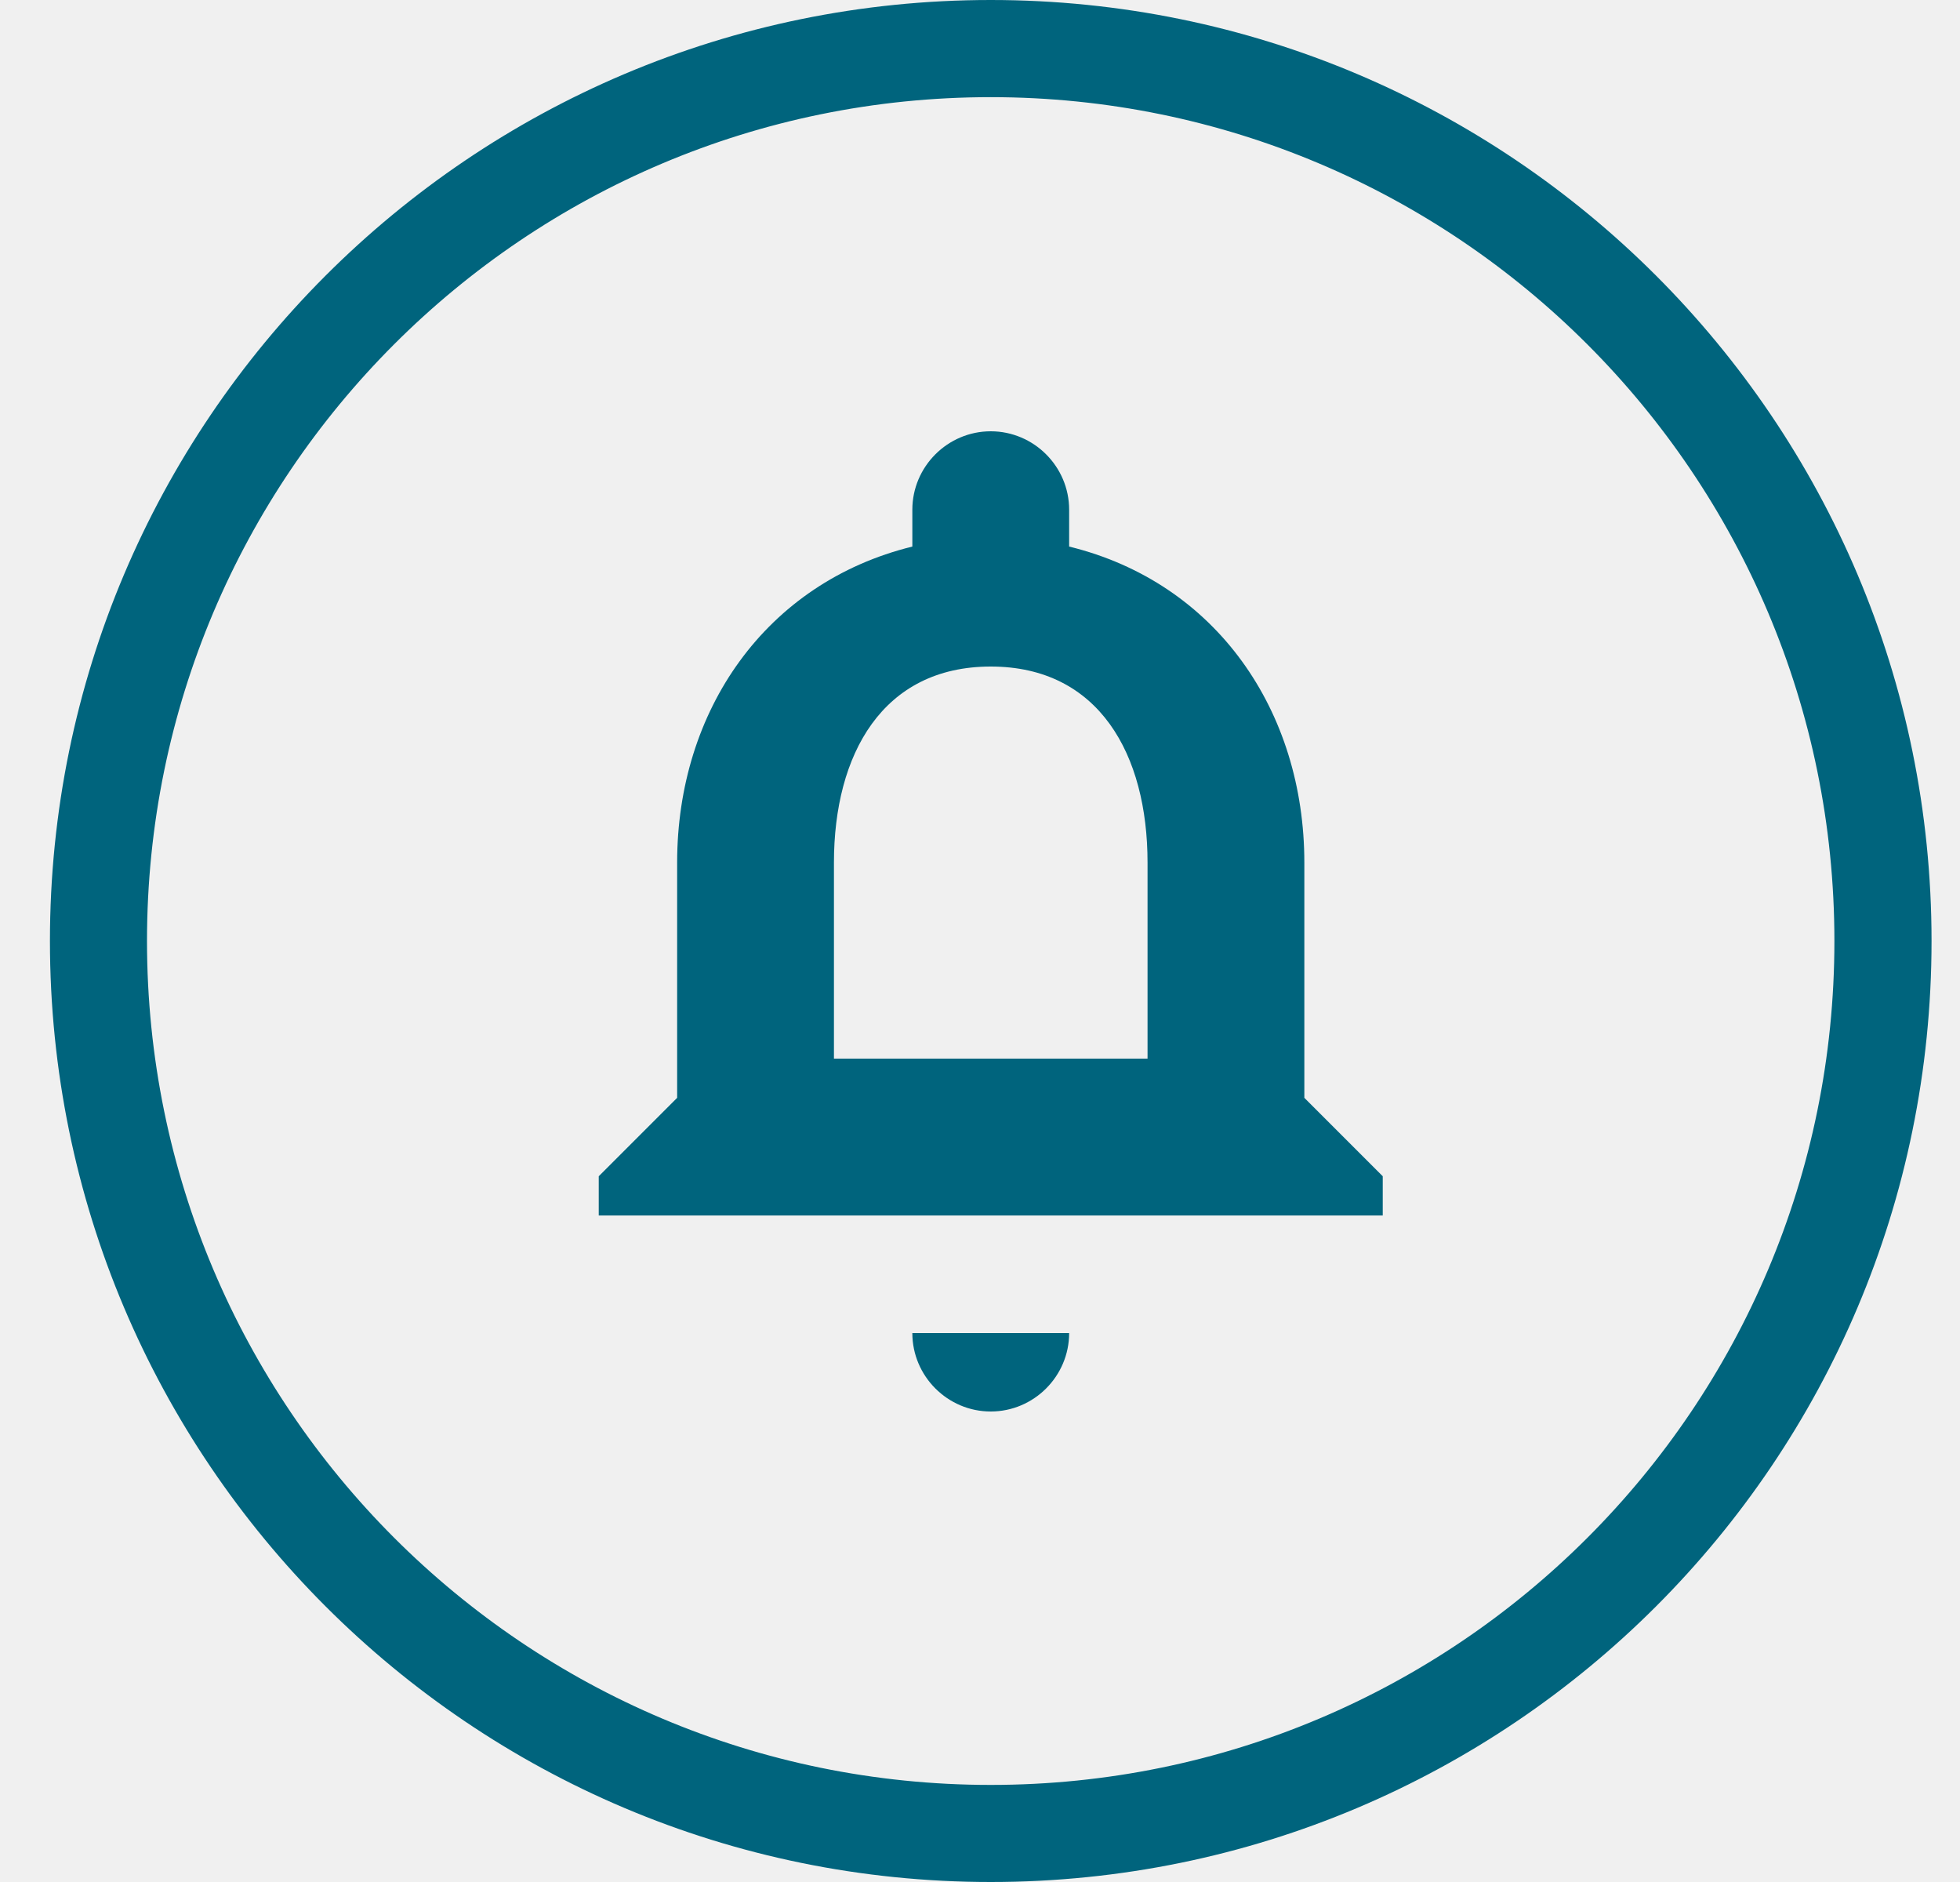
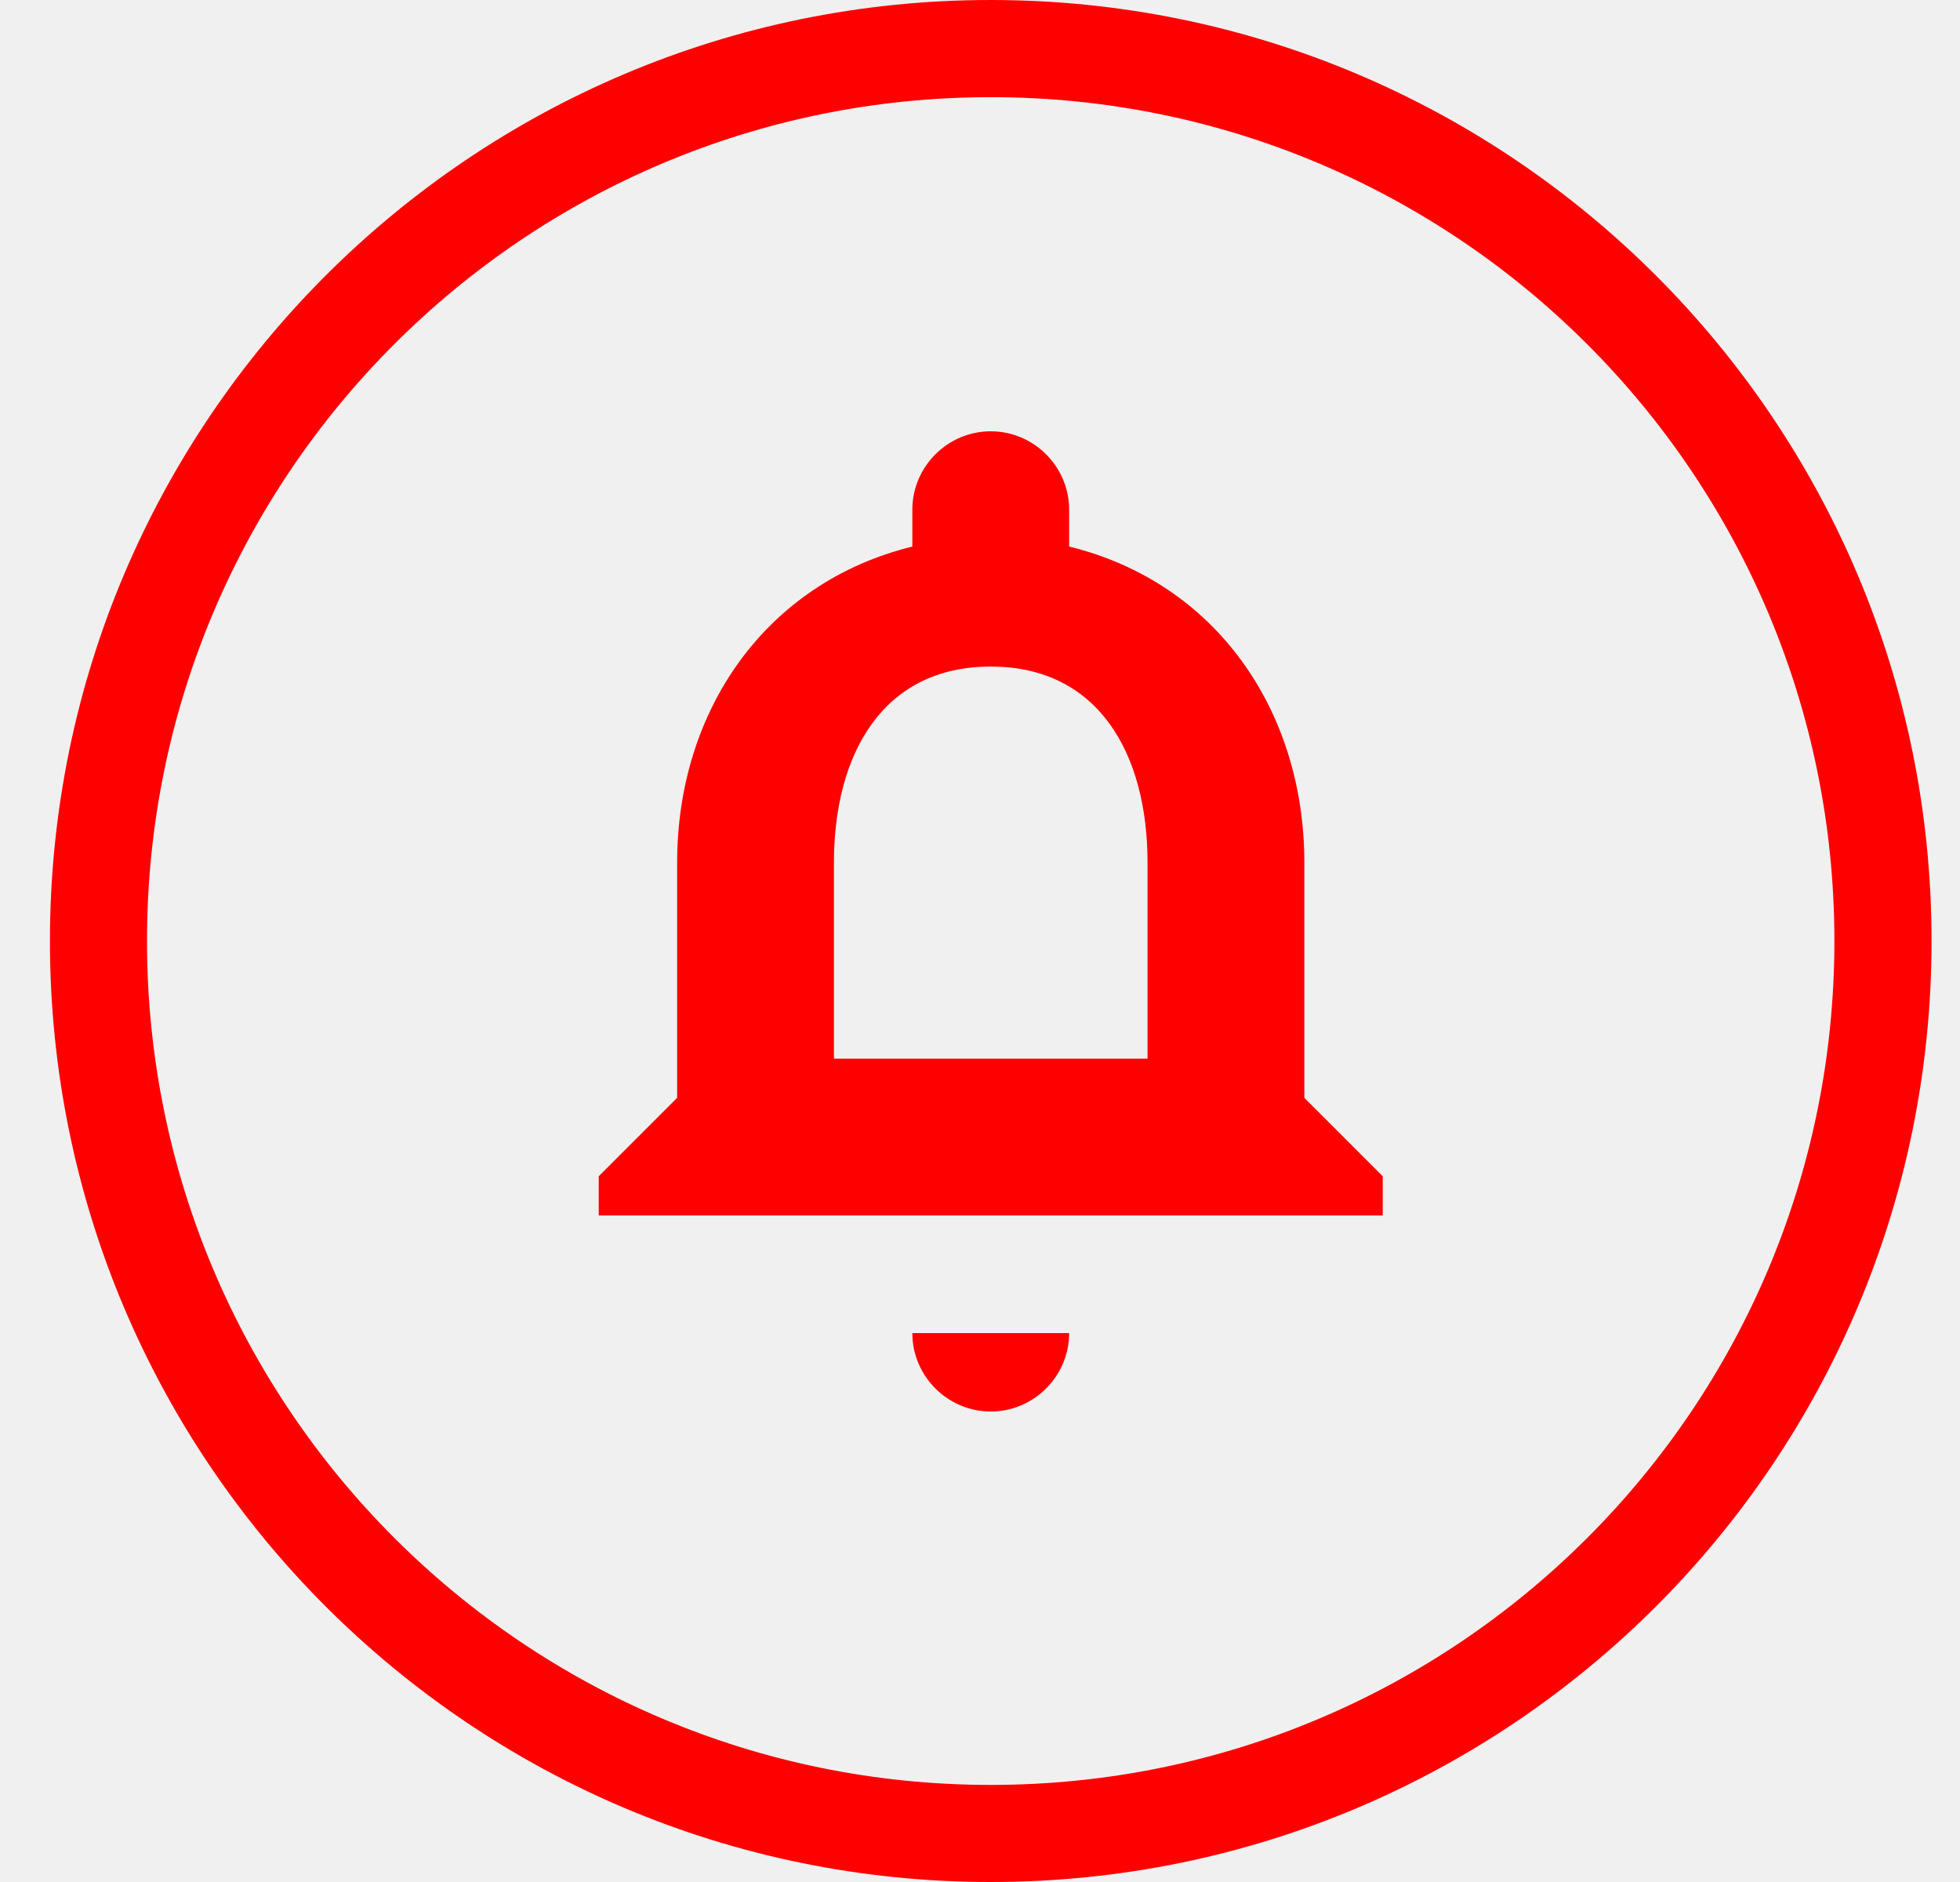
<svg xmlns="http://www.w3.org/2000/svg" width="25" height="24" viewBox="0 0 25 24" fill="none">
  <g clip-path="url(#clip0_bell_red)">
-     <path d="M12.637 18C13.187 18 13.637 17.55 13.637 17H11.637C11.637 17.55 12.087 18 12.637 18ZM16.637 14V11C16.637 9.07 15.517 7.43 13.637 6.97V6.5C13.637 5.95 13.187 5.5 12.637 5.5C12.087 5.5 11.637 5.95 11.637 6.5V6.97C9.767 7.43 8.637 9.06 8.637 11V14L7.637 15V15.5H17.637V15L16.637 14ZM14.637 13.5H10.637V11C10.637 9.62 11.257 8.5 12.637 8.5C14.017 8.5 14.637 9.62 14.637 11V13.5Z" fill="#00647D" />
-     <path fill-rule="evenodd" clip-rule="evenodd" d="M12.637 1.239C18.577 1.239 23.398 6.054 23.398 12C23.398 17.946 18.583 22.762 12.637 22.762C6.69 22.762 1.875 17.94 1.875 12C1.875 6.06 6.69 1.239 12.637 1.239ZM12.637 0C19.265 0 24.637 5.371 24.637 12C24.637 18.629 19.265 24 12.637 24C6.008 24 0.637 18.622 0.637 12C0.637 5.378 6.008 0 12.637 0Z" fill="#00647D" />
+     <path d="M12.637 18C13.187 18 13.637 17.55 13.637 17H11.637C11.637 17.55 12.087 18 12.637 18ZM16.637 14V11C16.637 9.07 15.517 7.43 13.637 6.97V6.5C13.637 5.95 13.187 5.5 12.637 5.5C12.087 5.5 11.637 5.95 11.637 6.5V6.97C9.767 7.43 8.637 9.06 8.637 11V14L7.637 15V15.5H17.637V15L16.637 14ZM14.637 13.5H10.637V11C10.637 9.62 11.257 8.5 12.637 8.5C14.017 8.5 14.637 9.62 14.637 11V13.5Z" fill="#FF0000" />
+     <path fill-rule="evenodd" clip-rule="evenodd" d="M12.637 1.239C18.577 1.239 23.398 6.054 23.398 12C23.398 17.946 18.583 22.762 12.637 22.762C6.69 22.762 1.875 17.94 1.875 12C1.875 6.06 6.69 1.239 12.637 1.239ZM12.637 0C19.265 0 24.637 5.371 24.637 12C24.637 18.629 19.265 24 12.637 24C6.008 24 0.637 18.622 0.637 12C0.637 5.378 6.008 0 12.637 0Z" fill="#FF0000" />
  </g>
  <defs>
    <clipPath id="clip0_bell_red">
      <rect width="24" height="24" fill="white" transform="translate(0.636719)" />
    </clipPath>
  </defs>
</svg>
